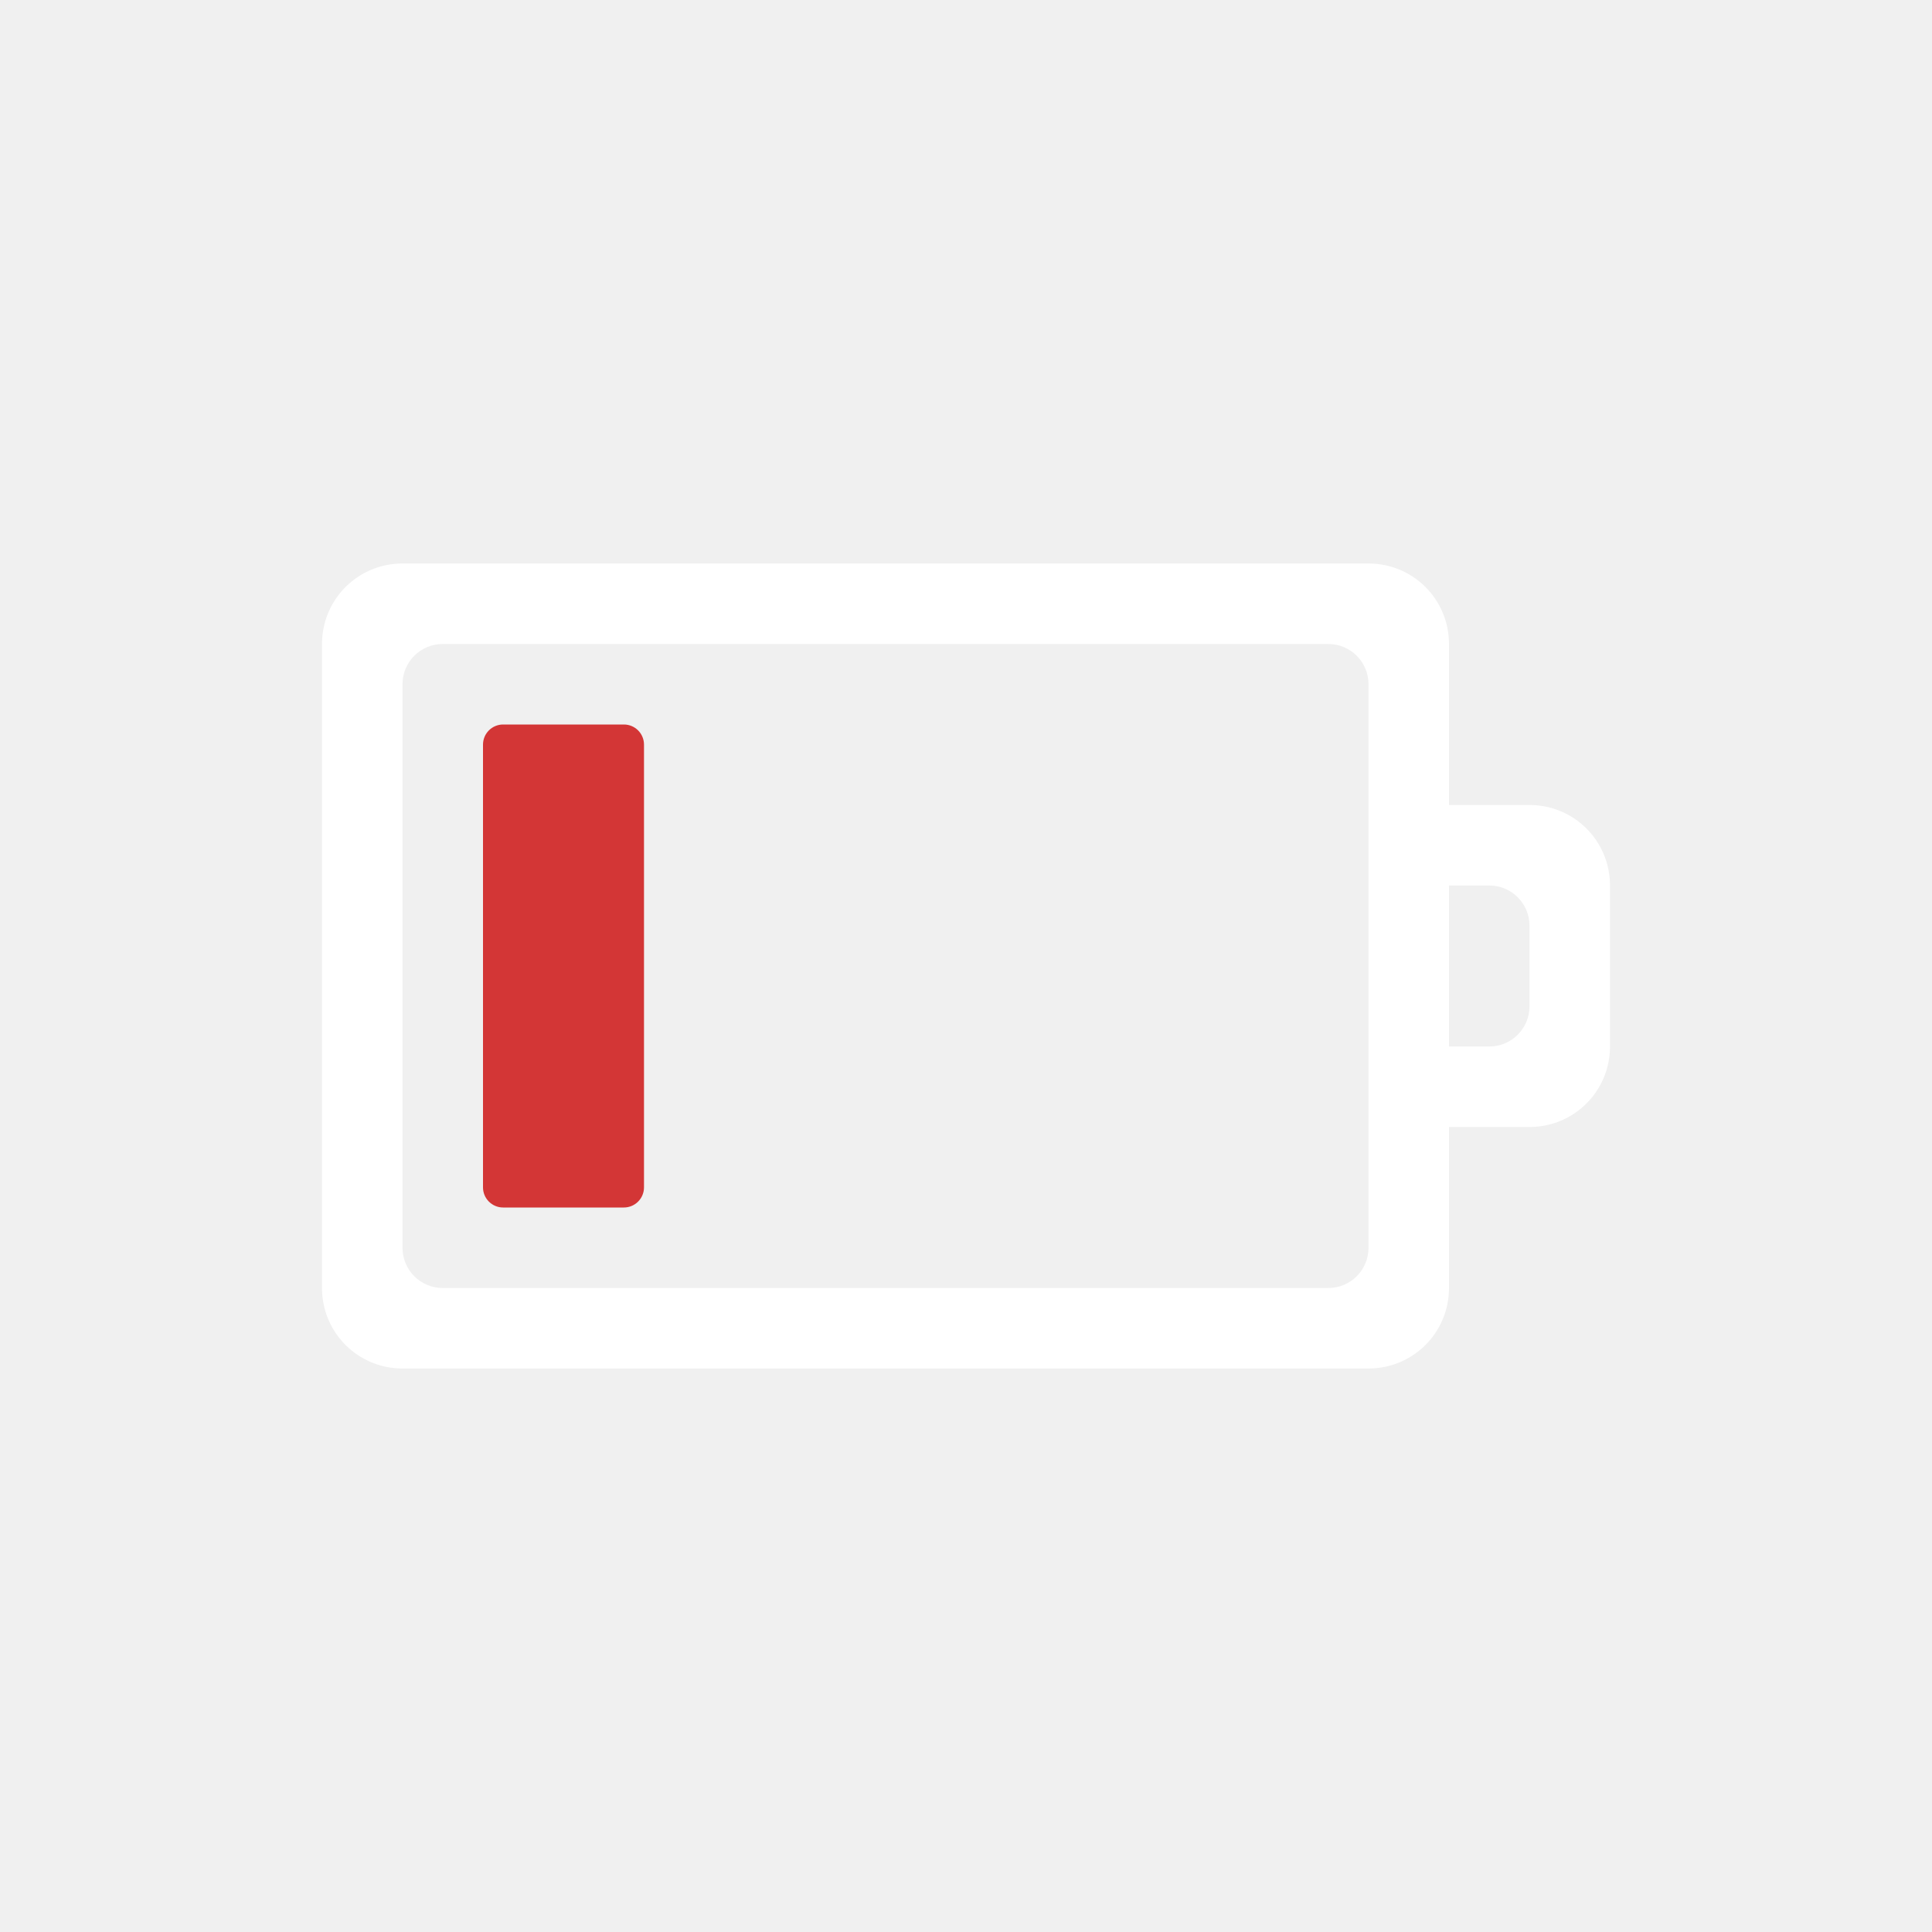
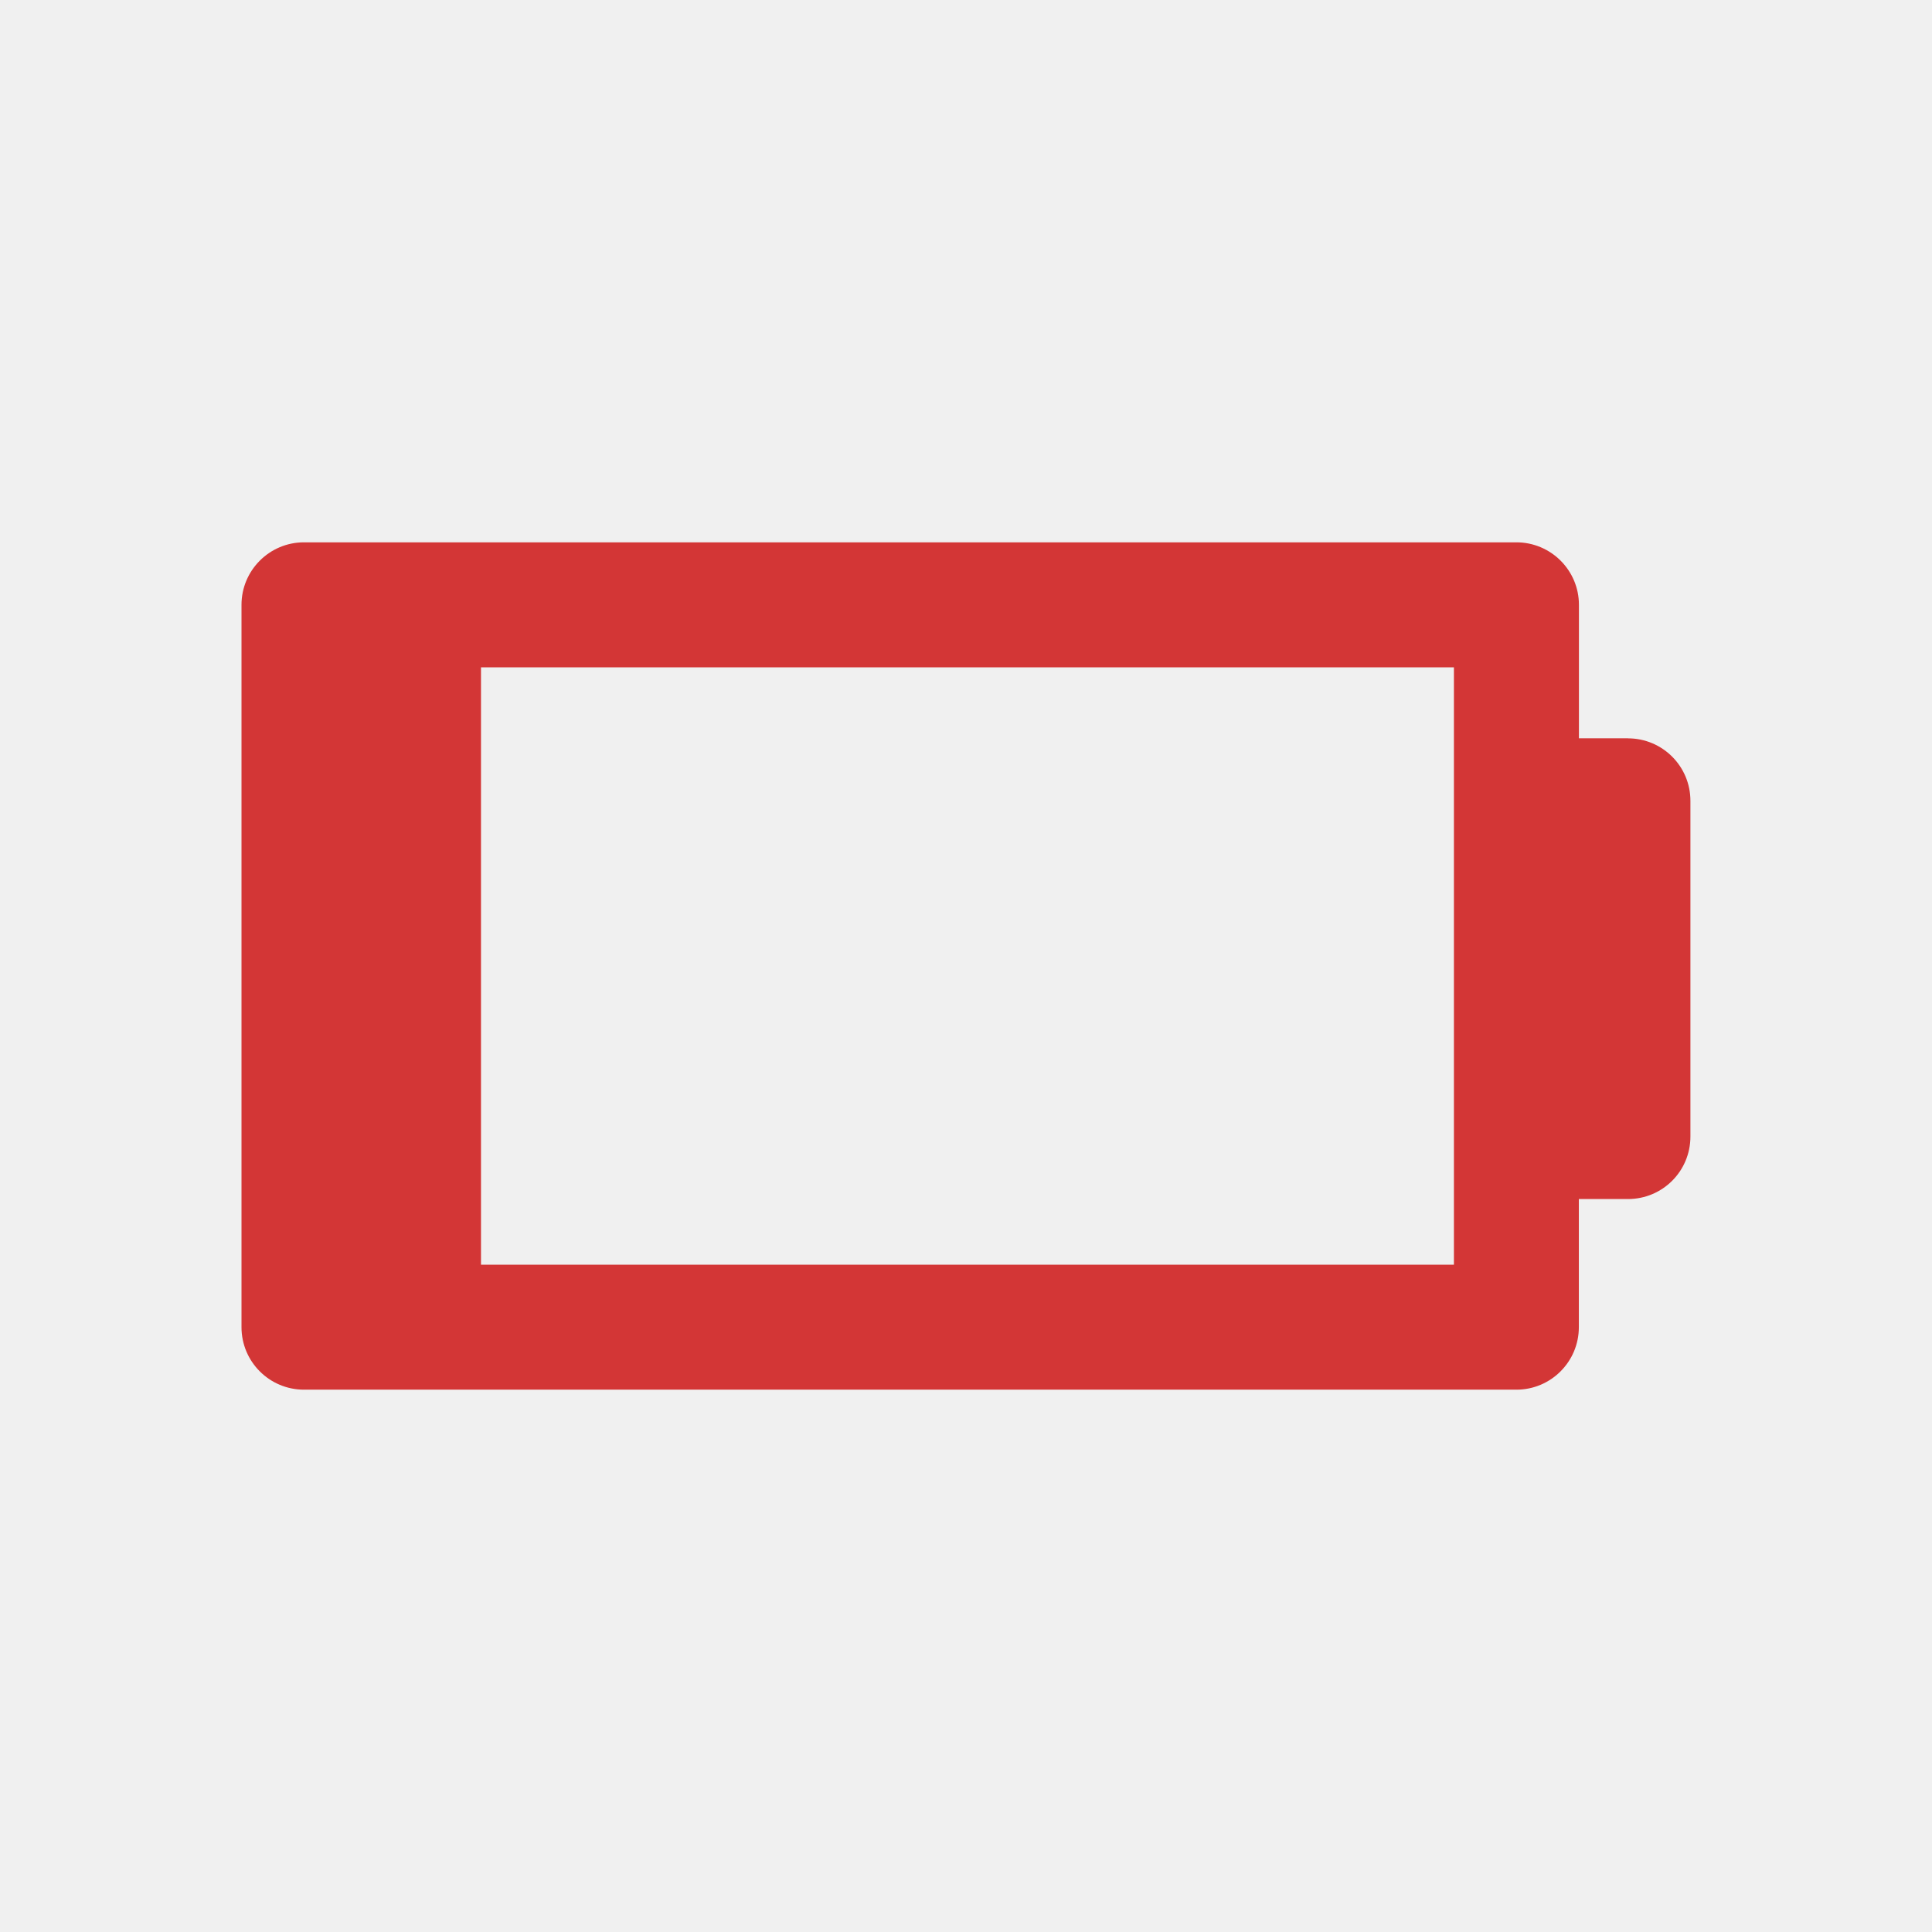
<svg xmlns="http://www.w3.org/2000/svg" version="1.1" width="24" height="24" id="svg3004">
  <defs id="defs3006" />
-   <rect width="6" height="2" rx="0.25" ry="0.25" x="9" y="-8" transform="matrix(0,1,-1,0,0,0)" id="rect3206" style="color:#000000;fill:#d33636;fill-opacity:1;fill-rule:nonzero;stroke:none;stroke-width:4;marker:none;visibility:visible;display:inline;overflow:visible;enable-background:accumulate" />
-   <path d="m 20,11 c 0,-0.554 -0.446,-1 -1,-1 l -1,0 0,-2 C 18,7.446 17.554,7 17,7 L 5,7 C 4.446,7 4,7.446 4,8 l 0,8 c 0,0.554 0.446,1 1,1 l 12,0 c 0.554,0 1,-0.446 1,-1 l 0,-2 1,0 c 0.554,0 1,-0.446 1,-1 z m -1,0.5 0,1 c 0,0.277 -0.223,0.5 -0.5,0.5 l -0.5,0 0,-2 0.5,0 c 0.277,0 0.5,0.223 0.5,0.5 z m -2,-3 0,7 c 0,0.277 -0.223,0.5 -0.5,0.5 l -11,0 C 5.223,16 5,15.777 5,15.5 l 0,-7 C 5,8.223 5.223,8 5.5,8 l 11,0 C 16.777,8 17,8.223 17,8.5 z" id="rect2998" style="color:#bebebe;fill:#ffffff;fill-opacity:1;fill-rule:nonzero;stroke:none;stroke-width:1;marker:none;visibility:visible;display:inline;overflow:visible;enable-background:accumulate" />
+   <path style="fill:#d33636;fill-opacity:1" id="path7-4-0-7-3-8-0-1-9" d="m 20.224,9.171 -0.61,0 0,-1.658 c 0,-0.428 -0.348,-0.776 -0.777,-0.776 l -15.061,0 C 3.348,6.737 3,7.085 3,7.513 L 3,16.487 c 0,0.429 0.348,0.776 0.776,0.776 l 15.061,0 c 0.429,0 0.776,-0.348 0.776,-0.776 l 0,-1.592 0.61,0 c 0.429,0 0.776,-0.346 0.776,-0.776 l 0,-4.17 c 6.7e-4,-0.429 -0.346,-0.777 -0.776,-0.777 z m -2.163,6.54 -12.086,-7.5e-5 0,-7.421 12.086,0 0,1.658 0,4.17 0,1.592 z" />
</svg>
